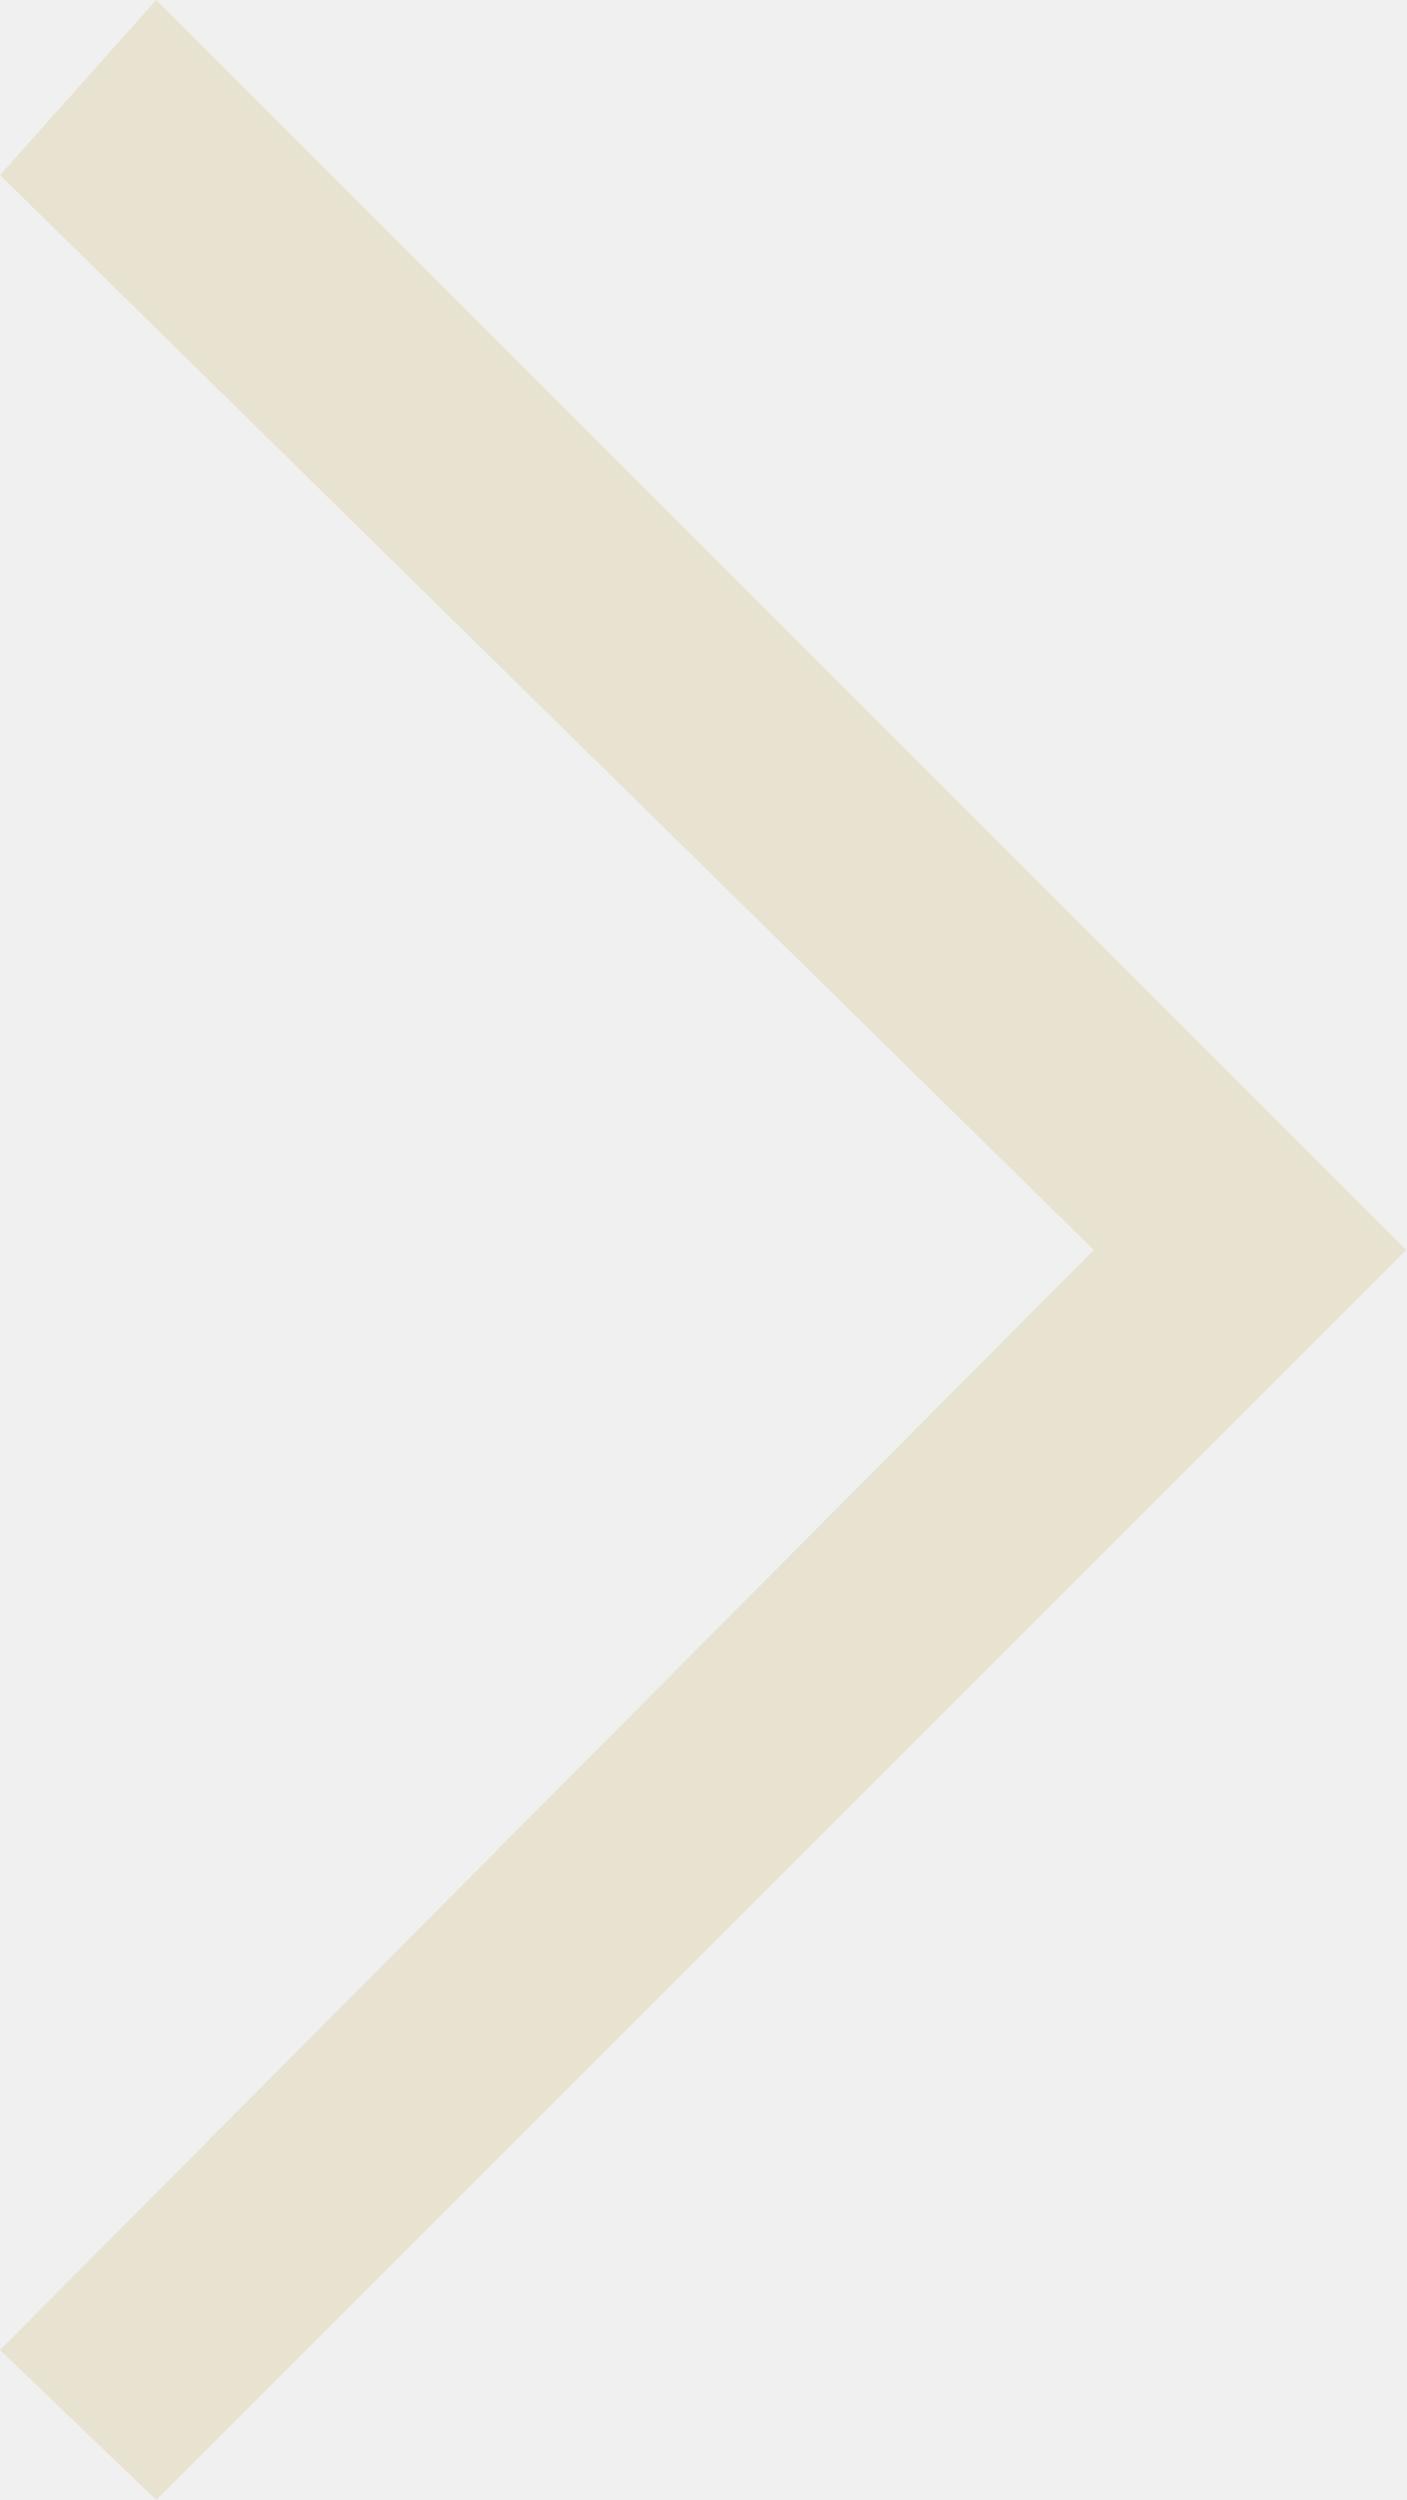
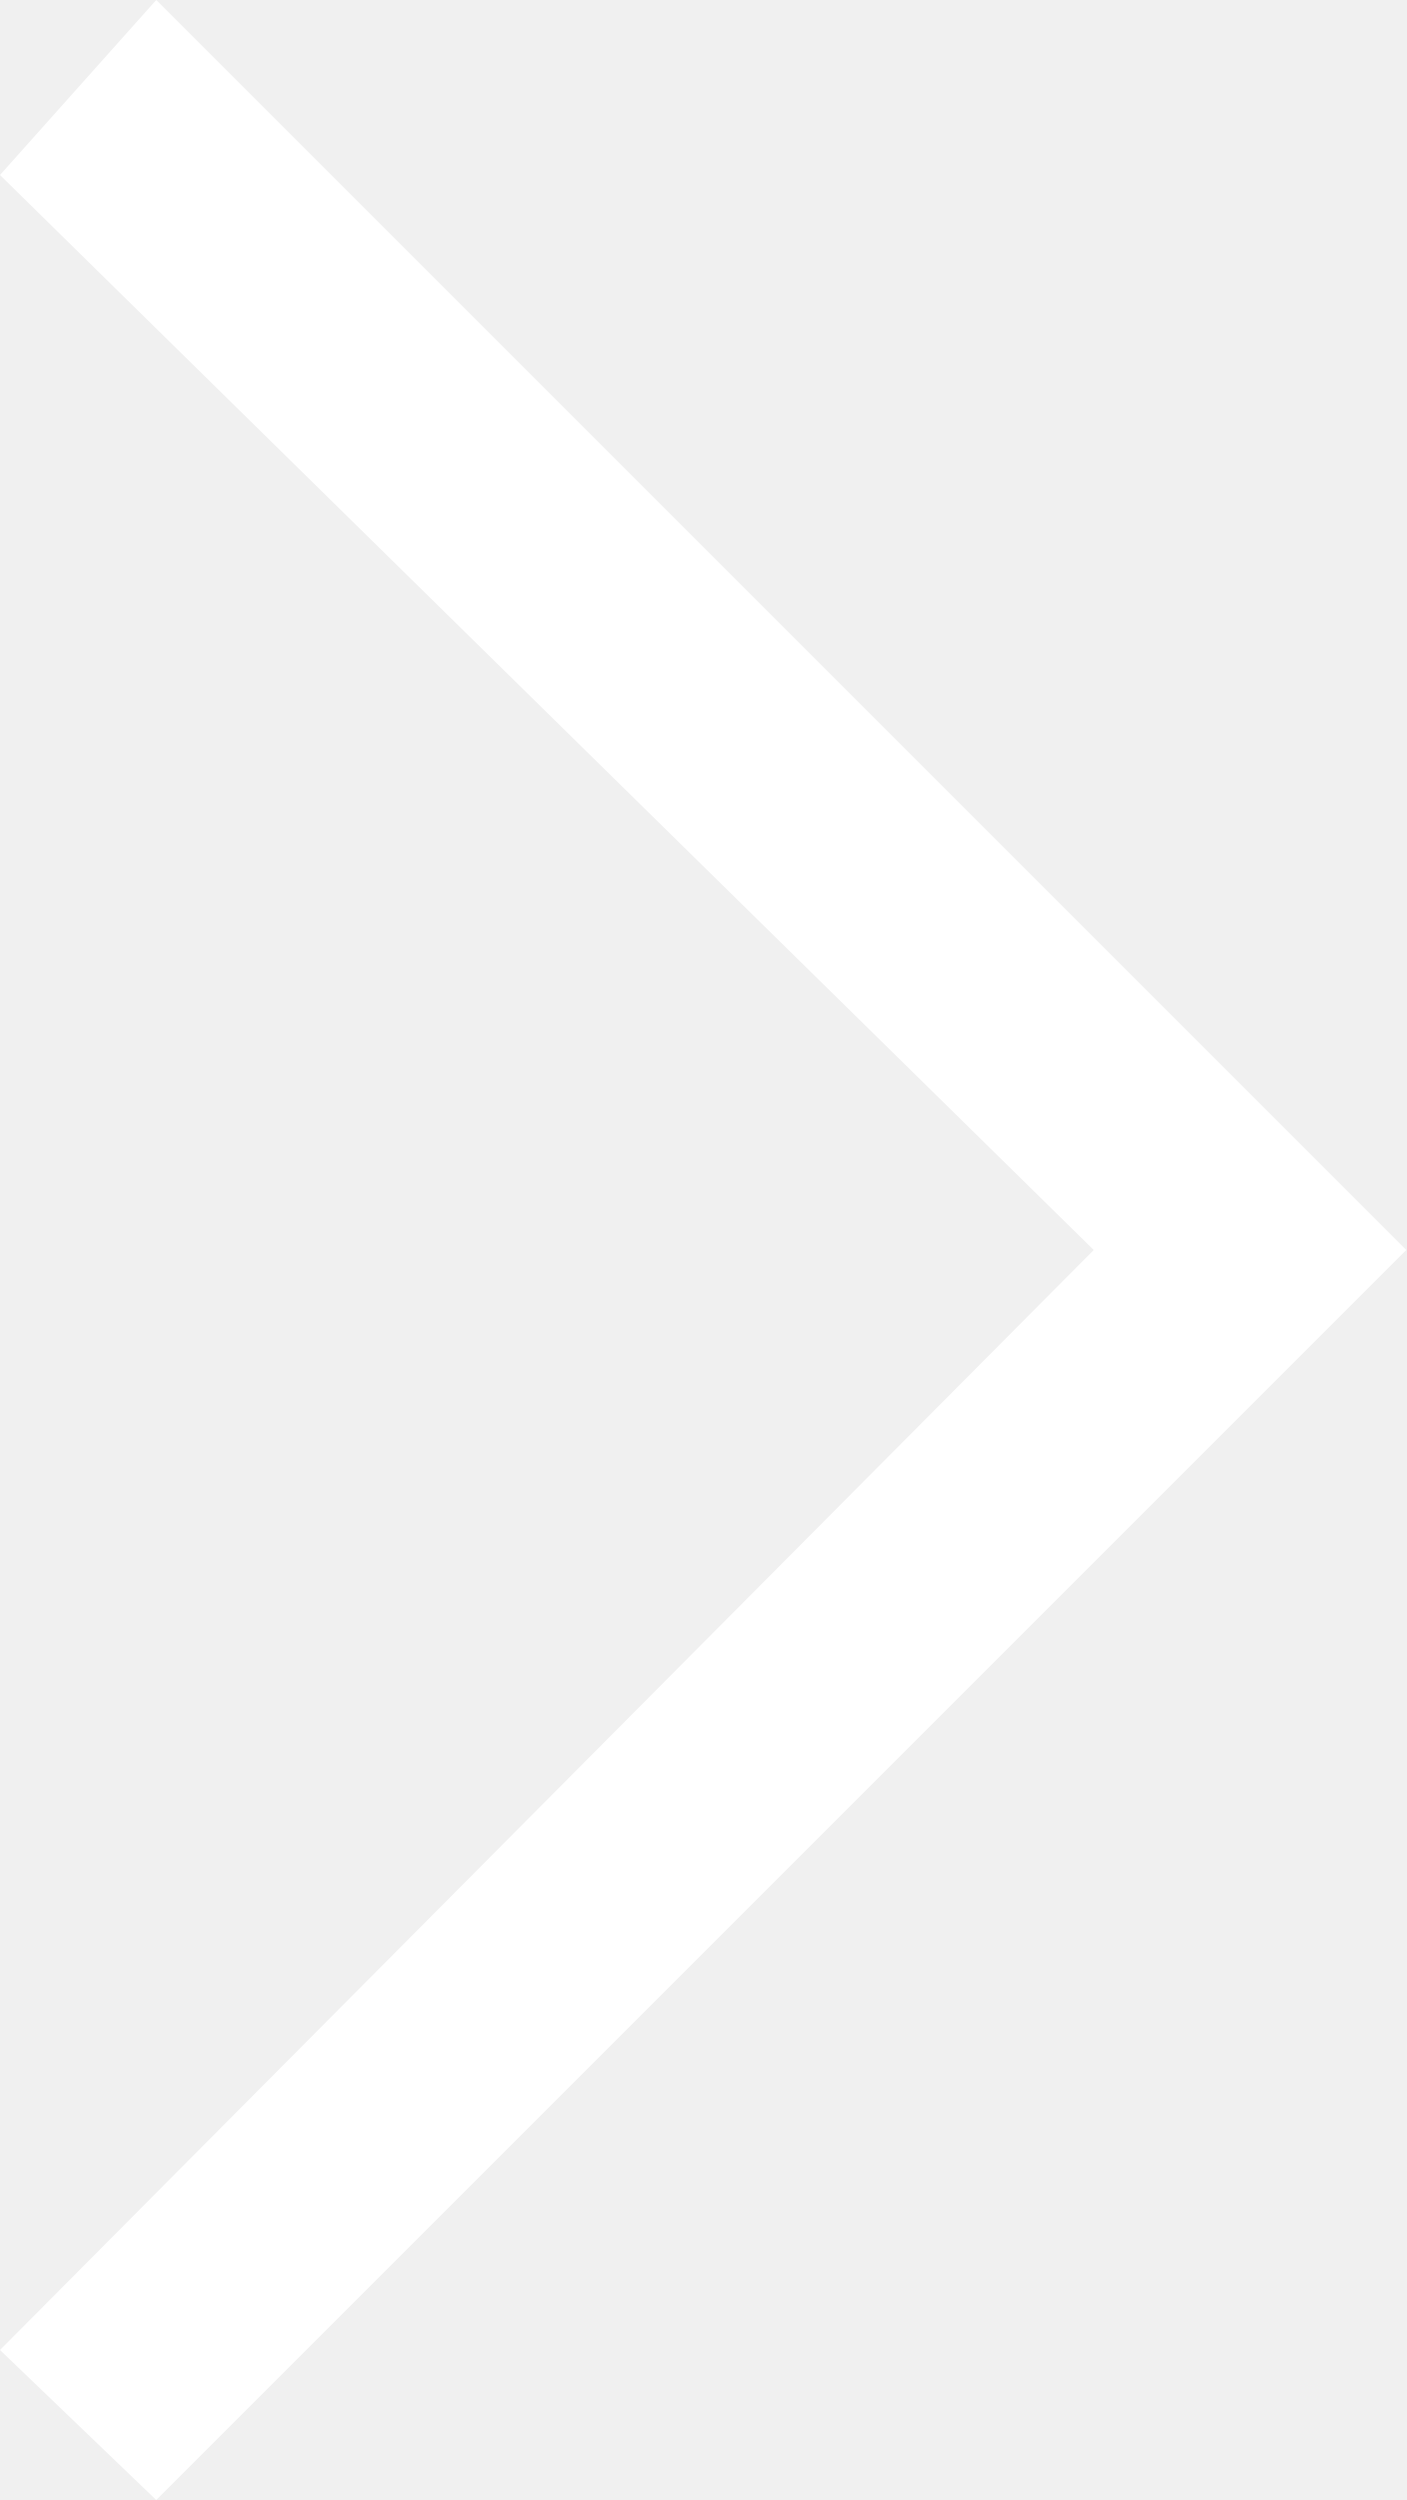
<svg xmlns="http://www.w3.org/2000/svg" viewBox="0 0 9 16">
  <defs>
-     <style>.breadcrumb-divider-1{fill:#e8e3d0;}</style>
+     <style>.breadcrumb-divider-1{fill:#fff;}</style>
  </defs>
  <polygon id="Combined-Shape" class="breadcrumb-divider-1" points="0 1.12 1 0 9 8 1 16 0 15.04 7 8 0 1.12" />
</svg>
